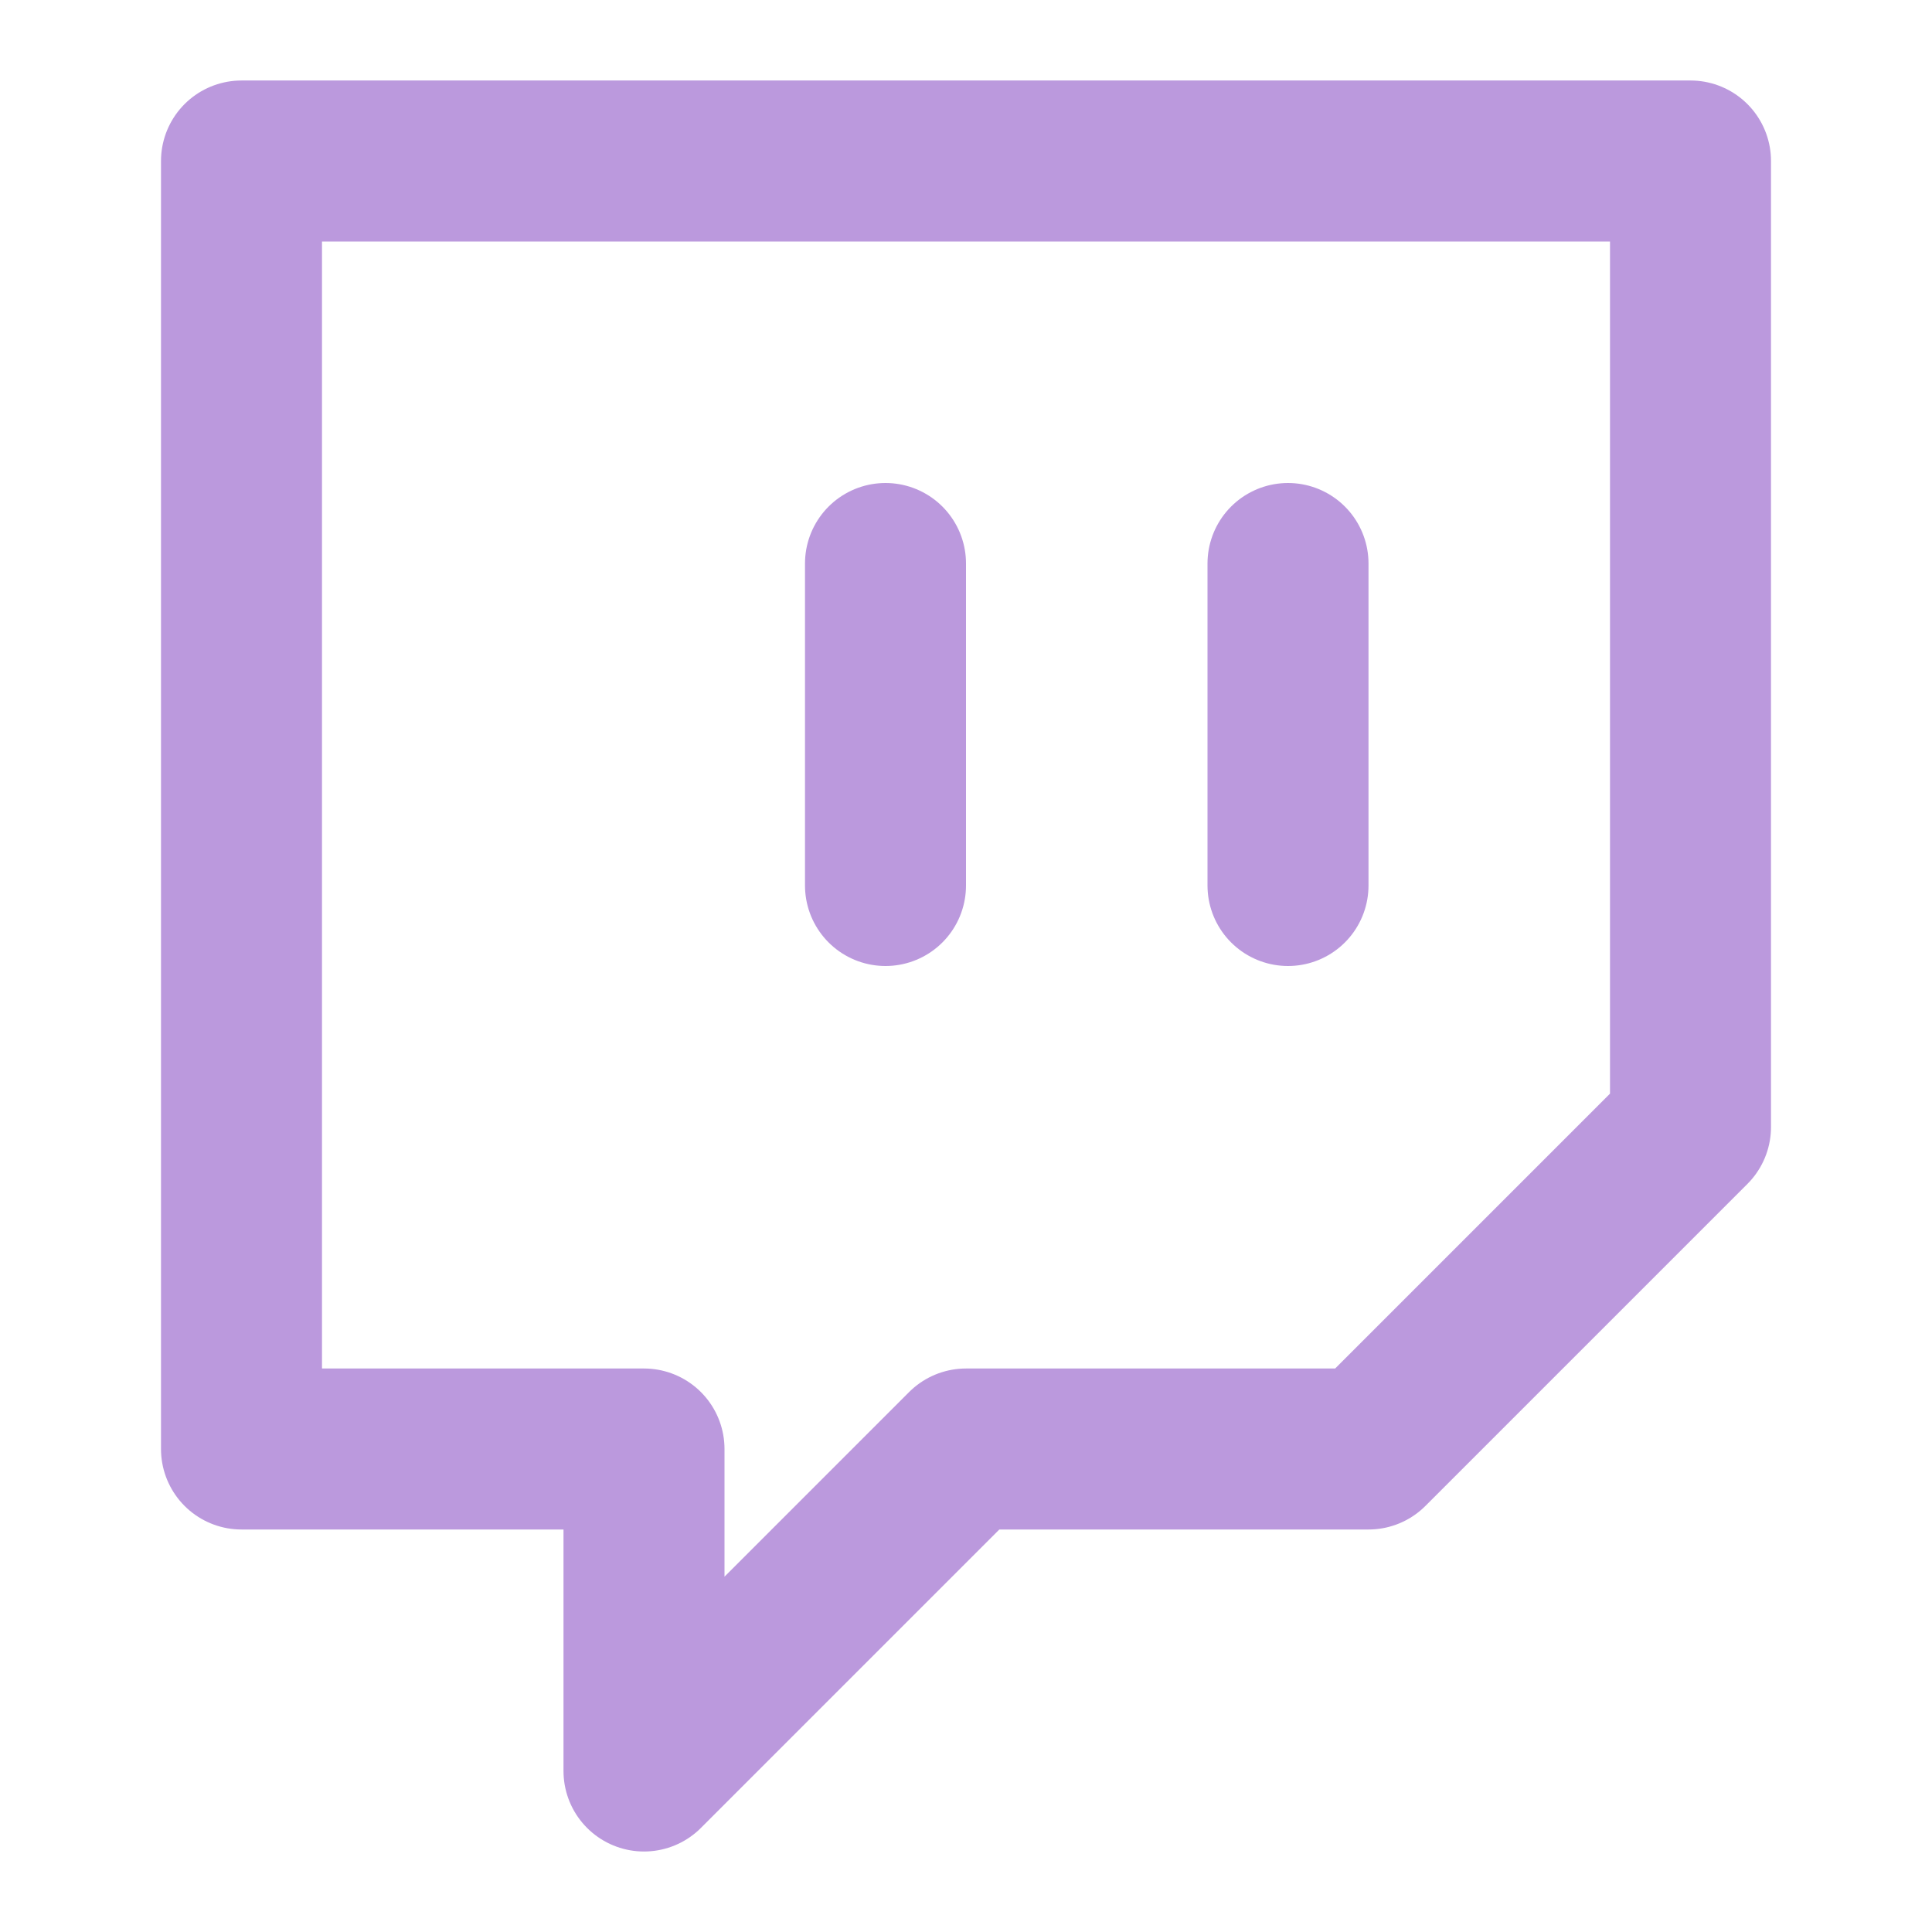
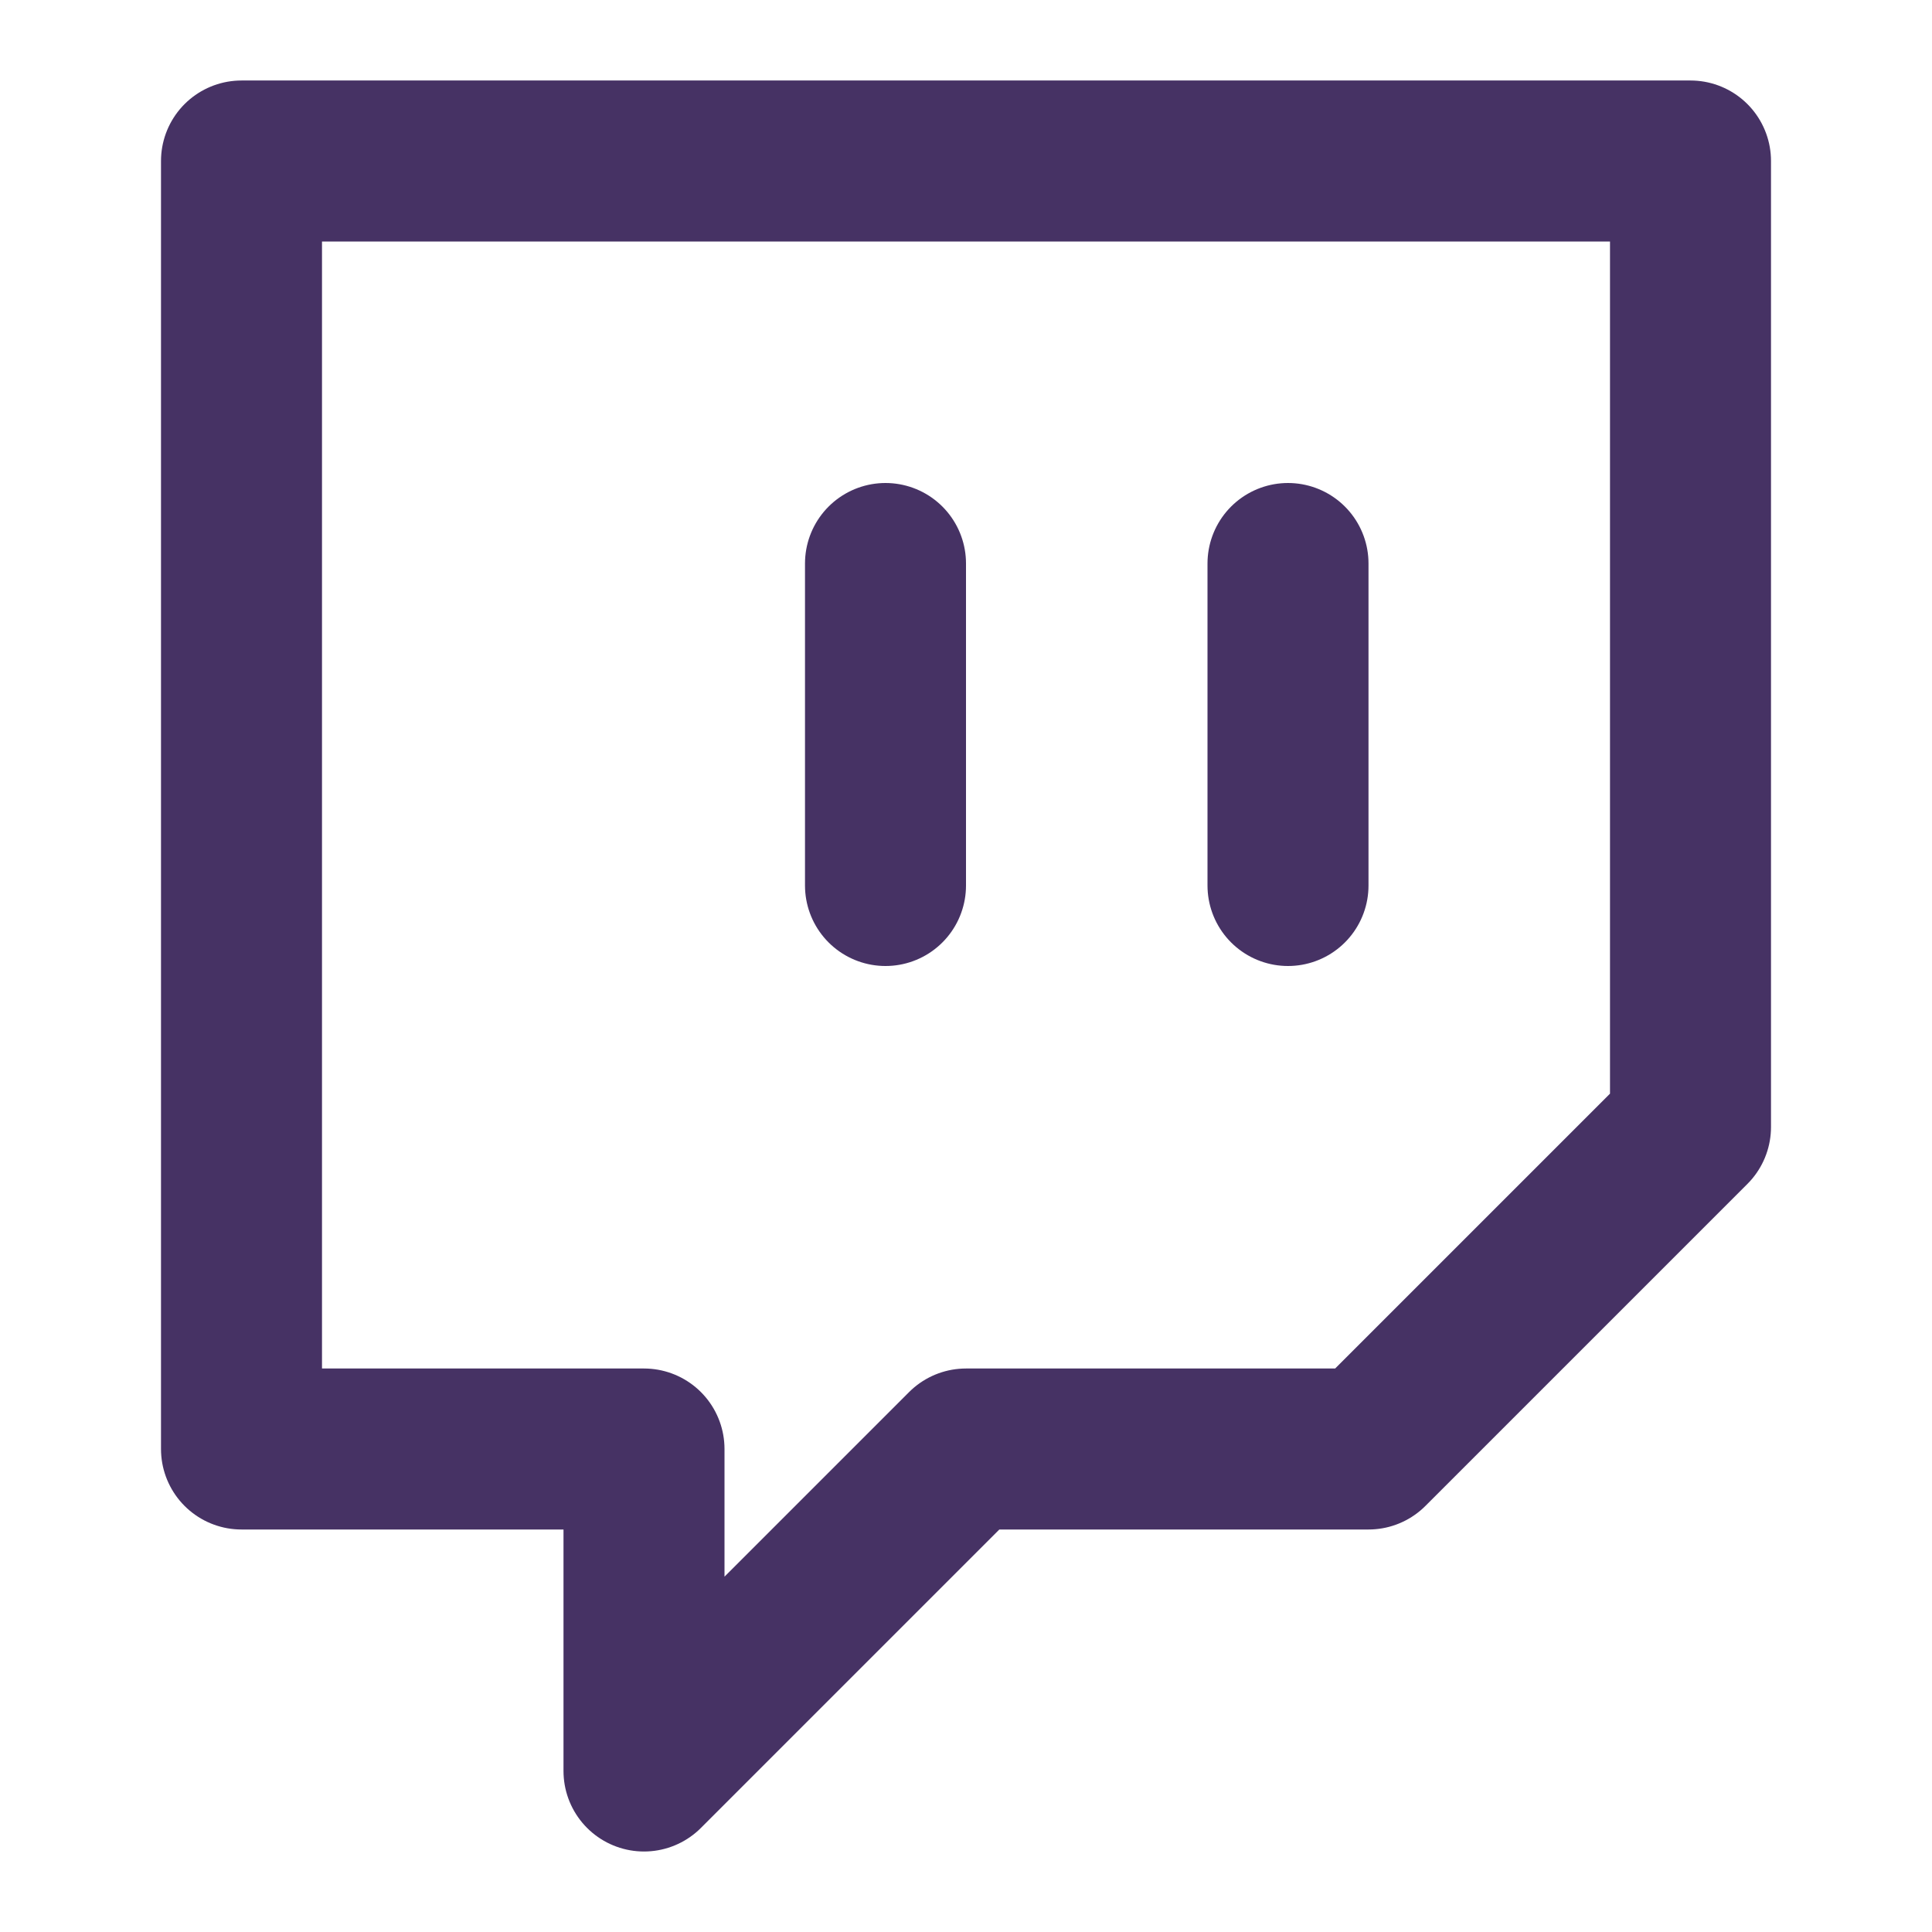
<svg xmlns="http://www.w3.org/2000/svg" width="24" height="24" viewBox="0 0 24 24" fill="none">
-   <path d="M16 11V7M21 2H3V18H8V22L12 18H17L21 14V2ZM11 11V7V11Z" stroke="#BB99DD" stroke-width="2" stroke-linecap="round" stroke-linejoin="round" />
+   <path d="M16 11V7M21 2H3V18H8V22L12 18H17L21 14V2ZM11 11V7V11Z" stroke="#463264" stroke-width="2" stroke-linecap="round" stroke-linejoin="round" />
</svg>
